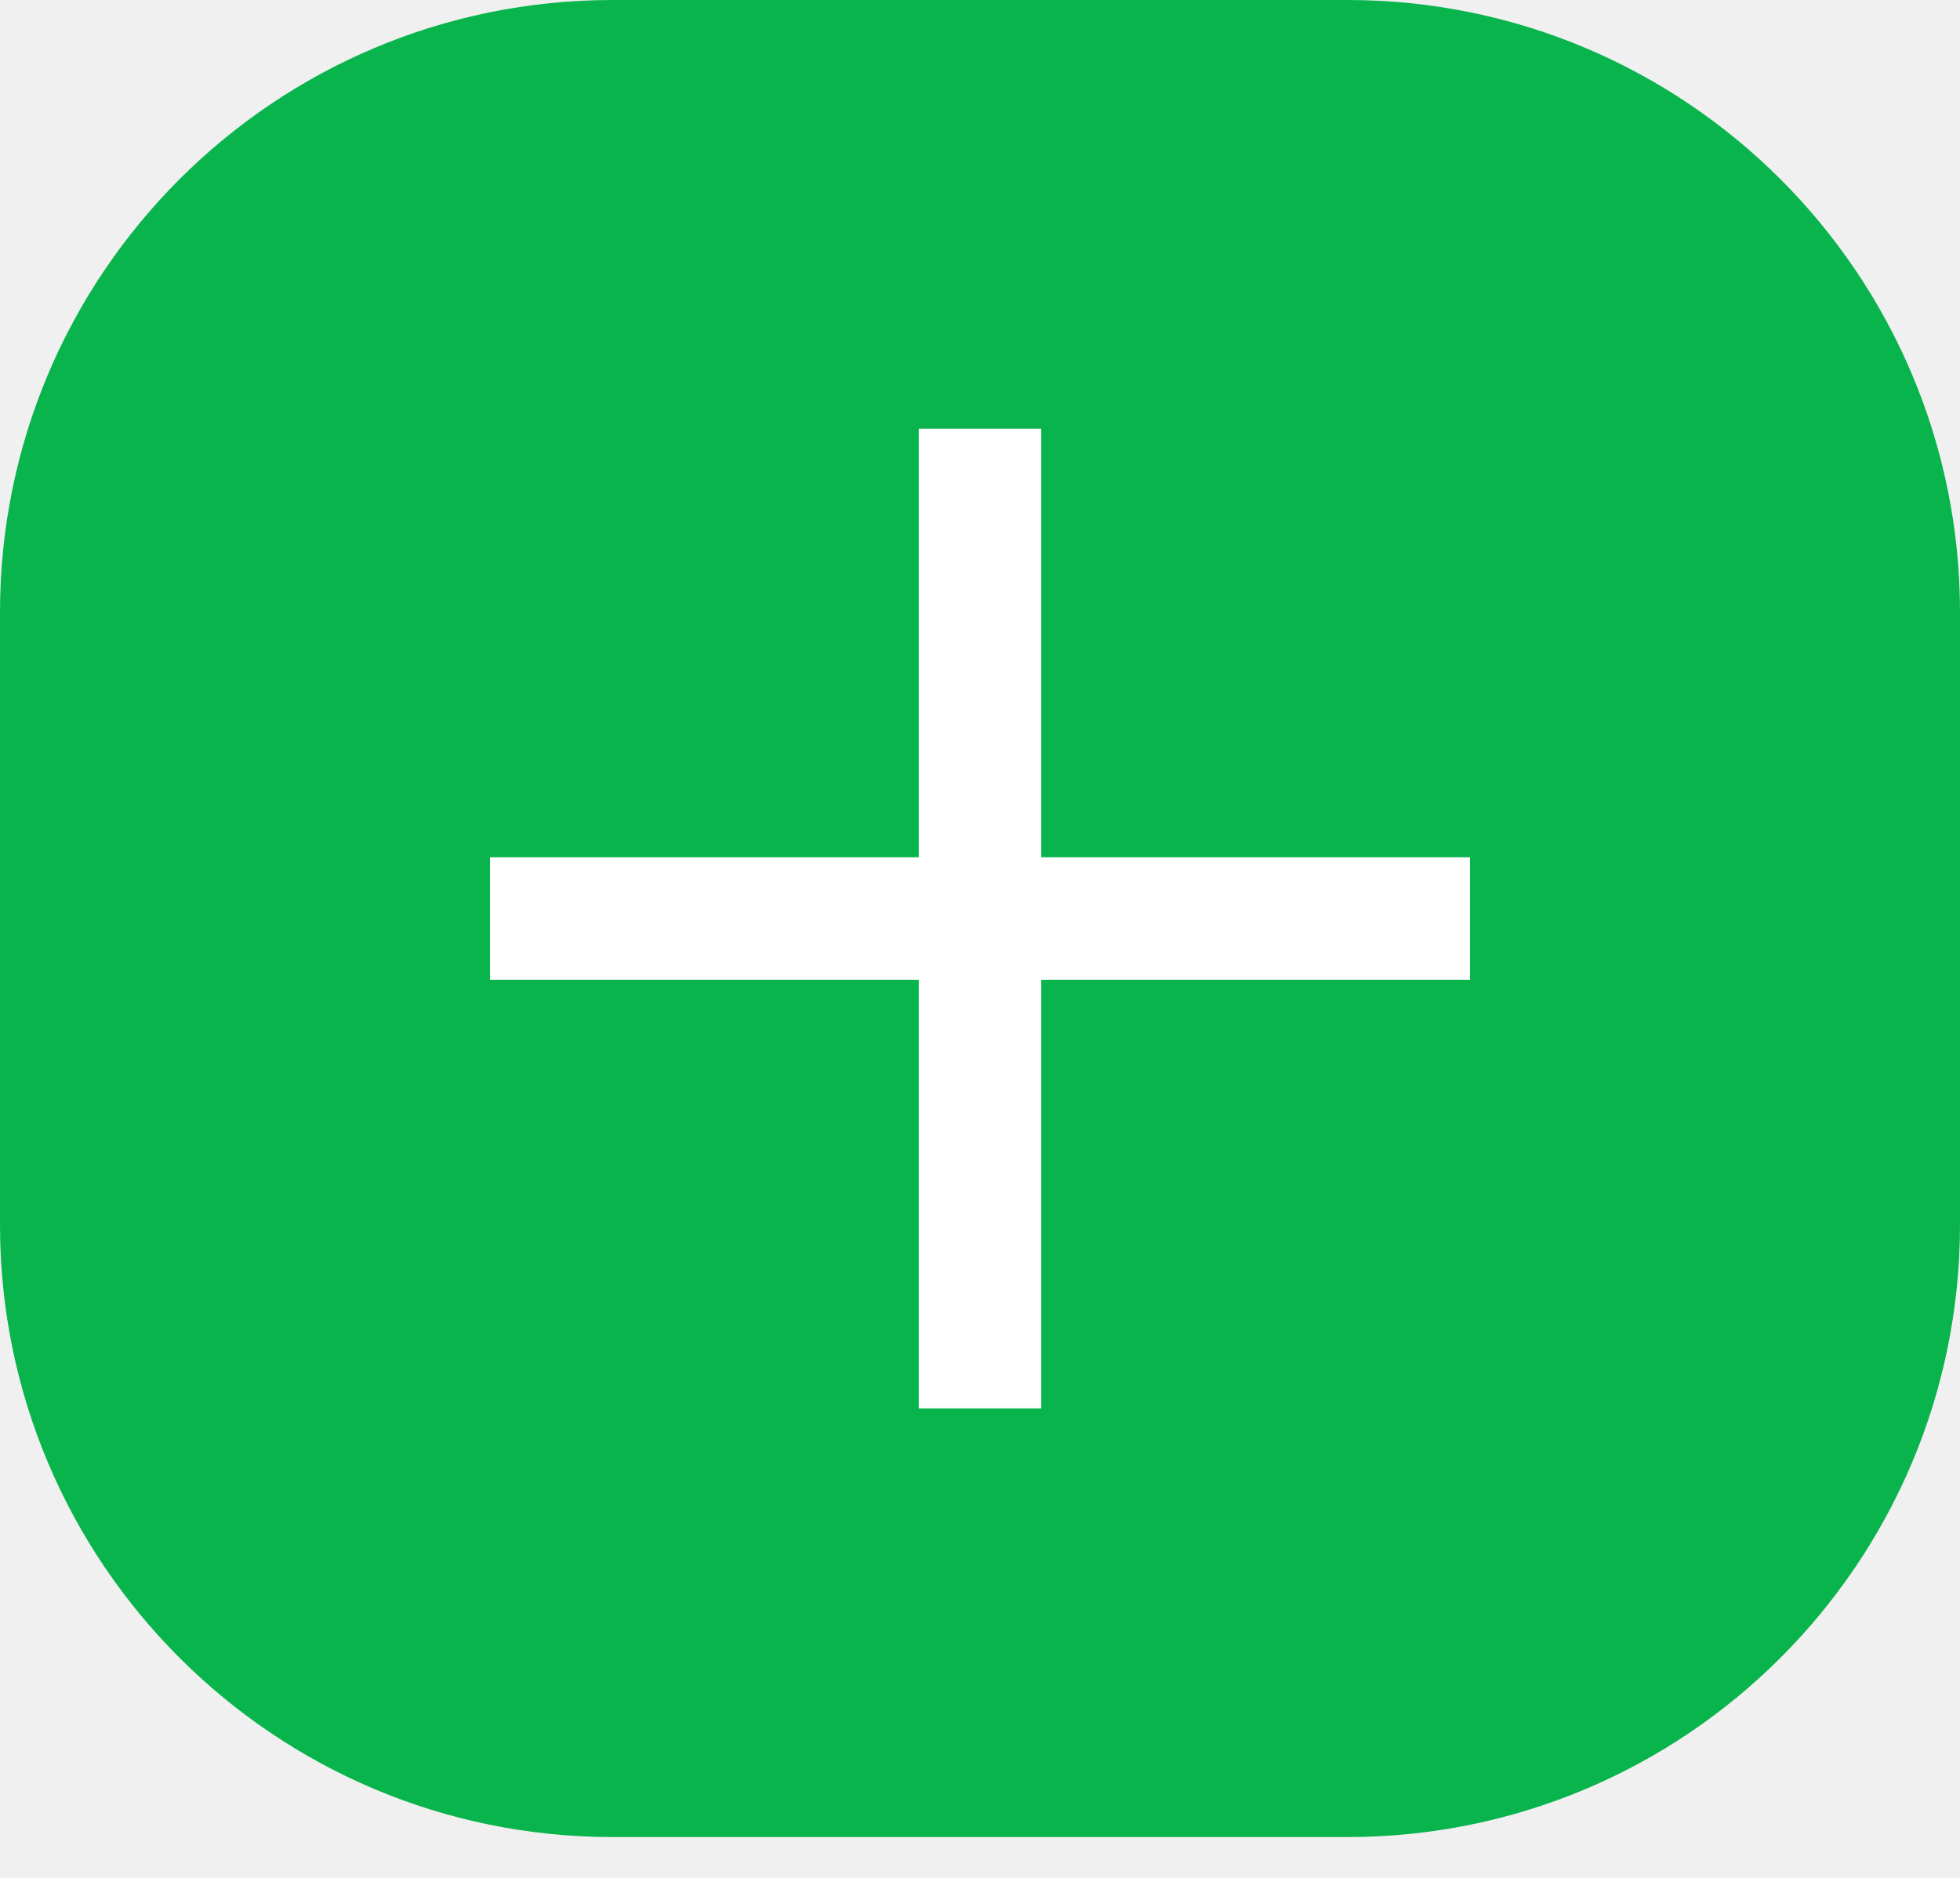
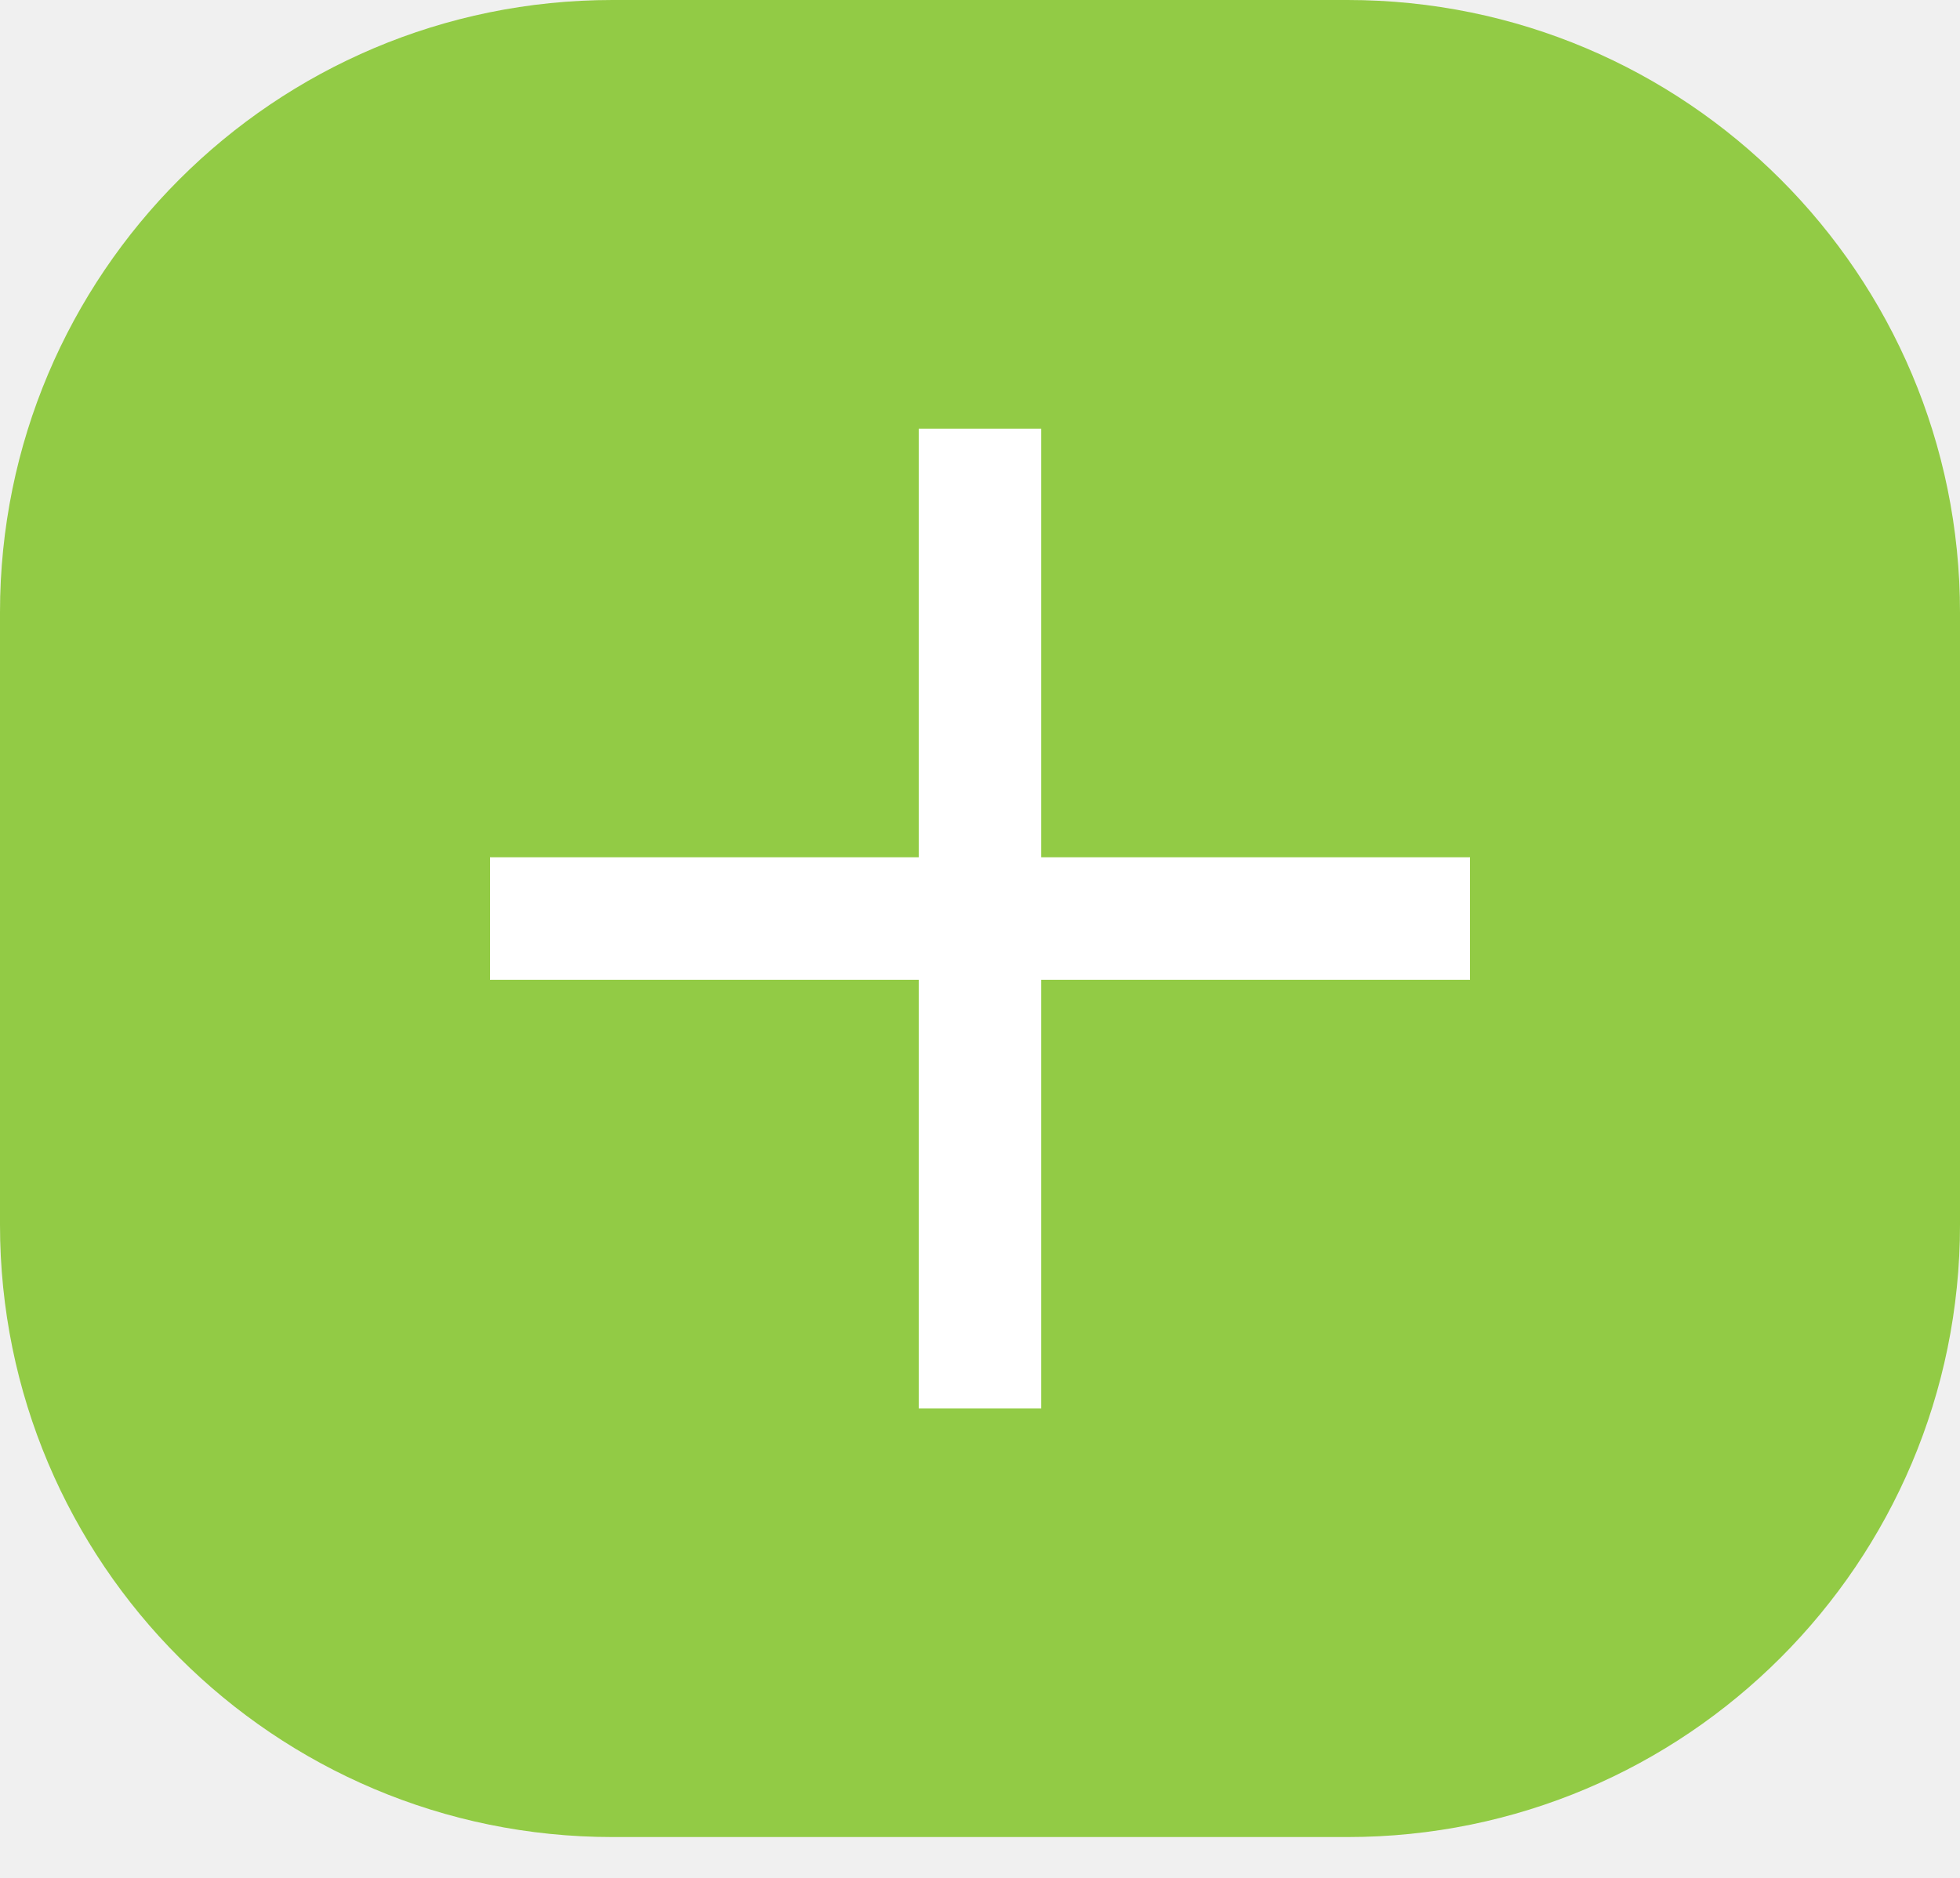
<svg xmlns="http://www.w3.org/2000/svg" width="24" height="23" viewBox="0 0 24 23" fill="none">
-   <rect width="24" height="22.5" rx="7.5" fill="#09B44D" />
+   <rect width="24" height="22.5" rx="7.5" fill="#92CB45" />
  <path fill-rule="evenodd" clip-rule="evenodd" d="M12.75 5.25H11.25V10.5H6V12H11.25V17.25H12.75V12H18V10.5H12.75V5.25Z" fill="white" />
</svg>
